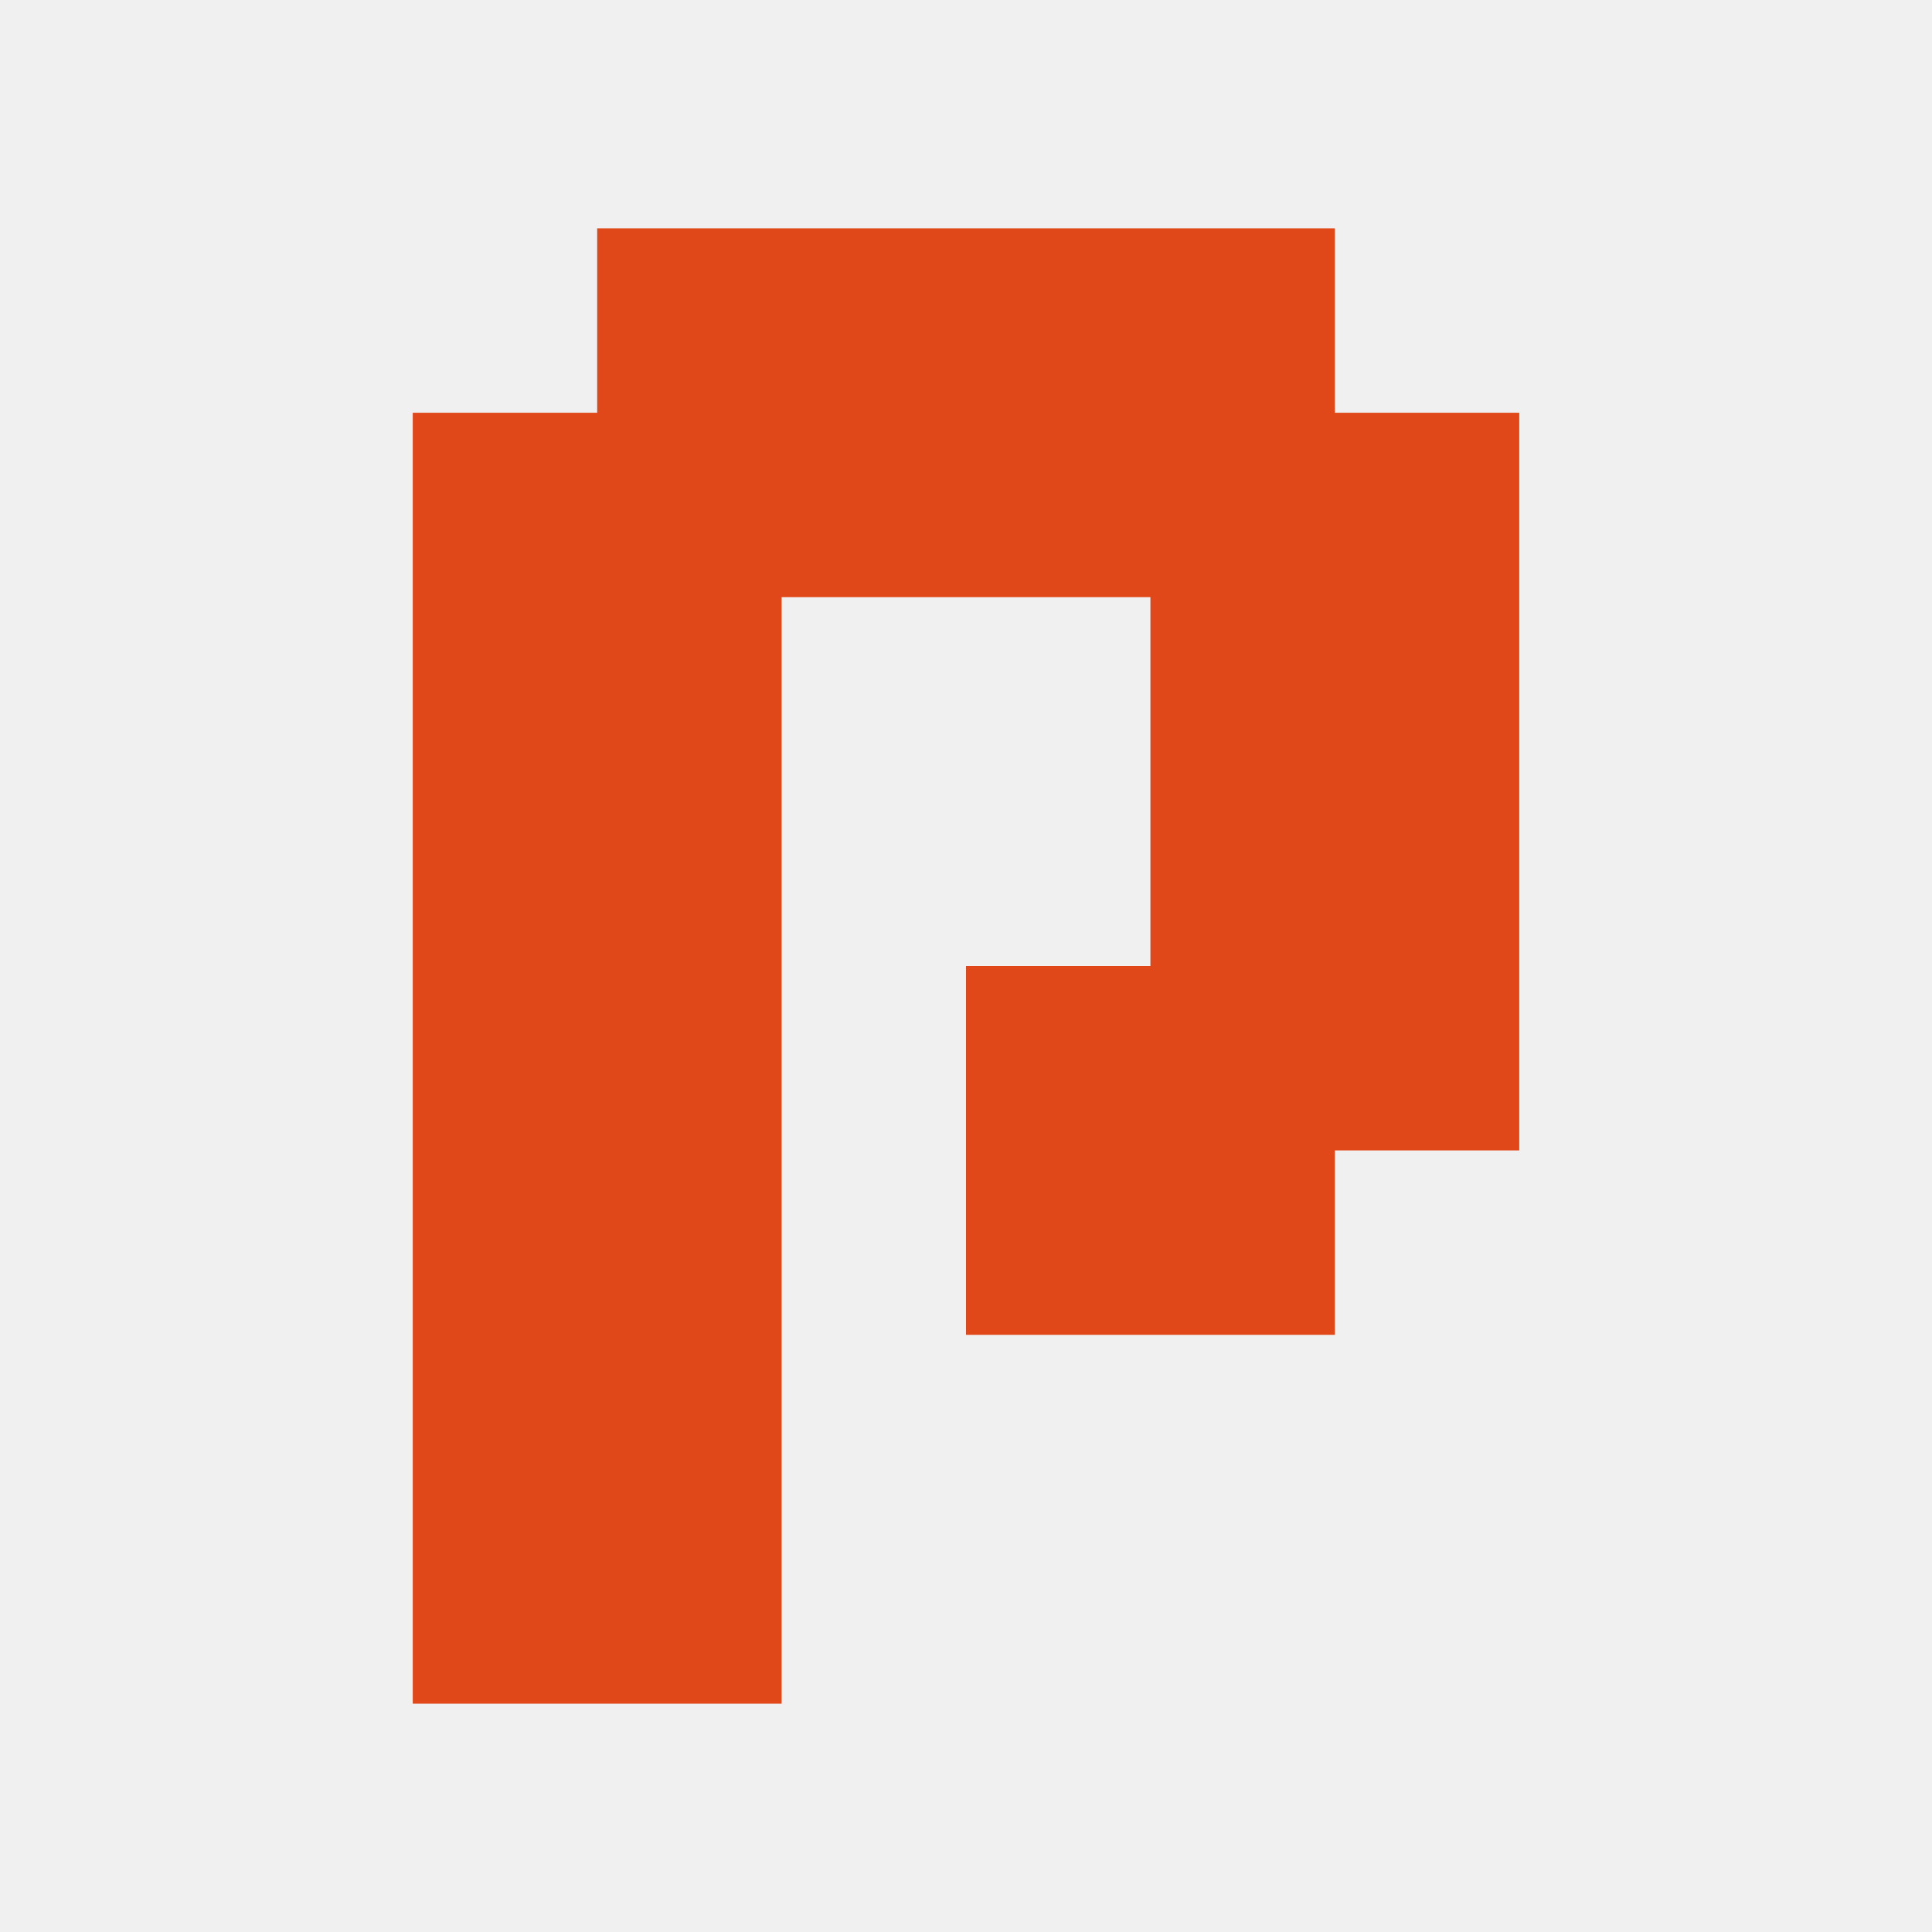
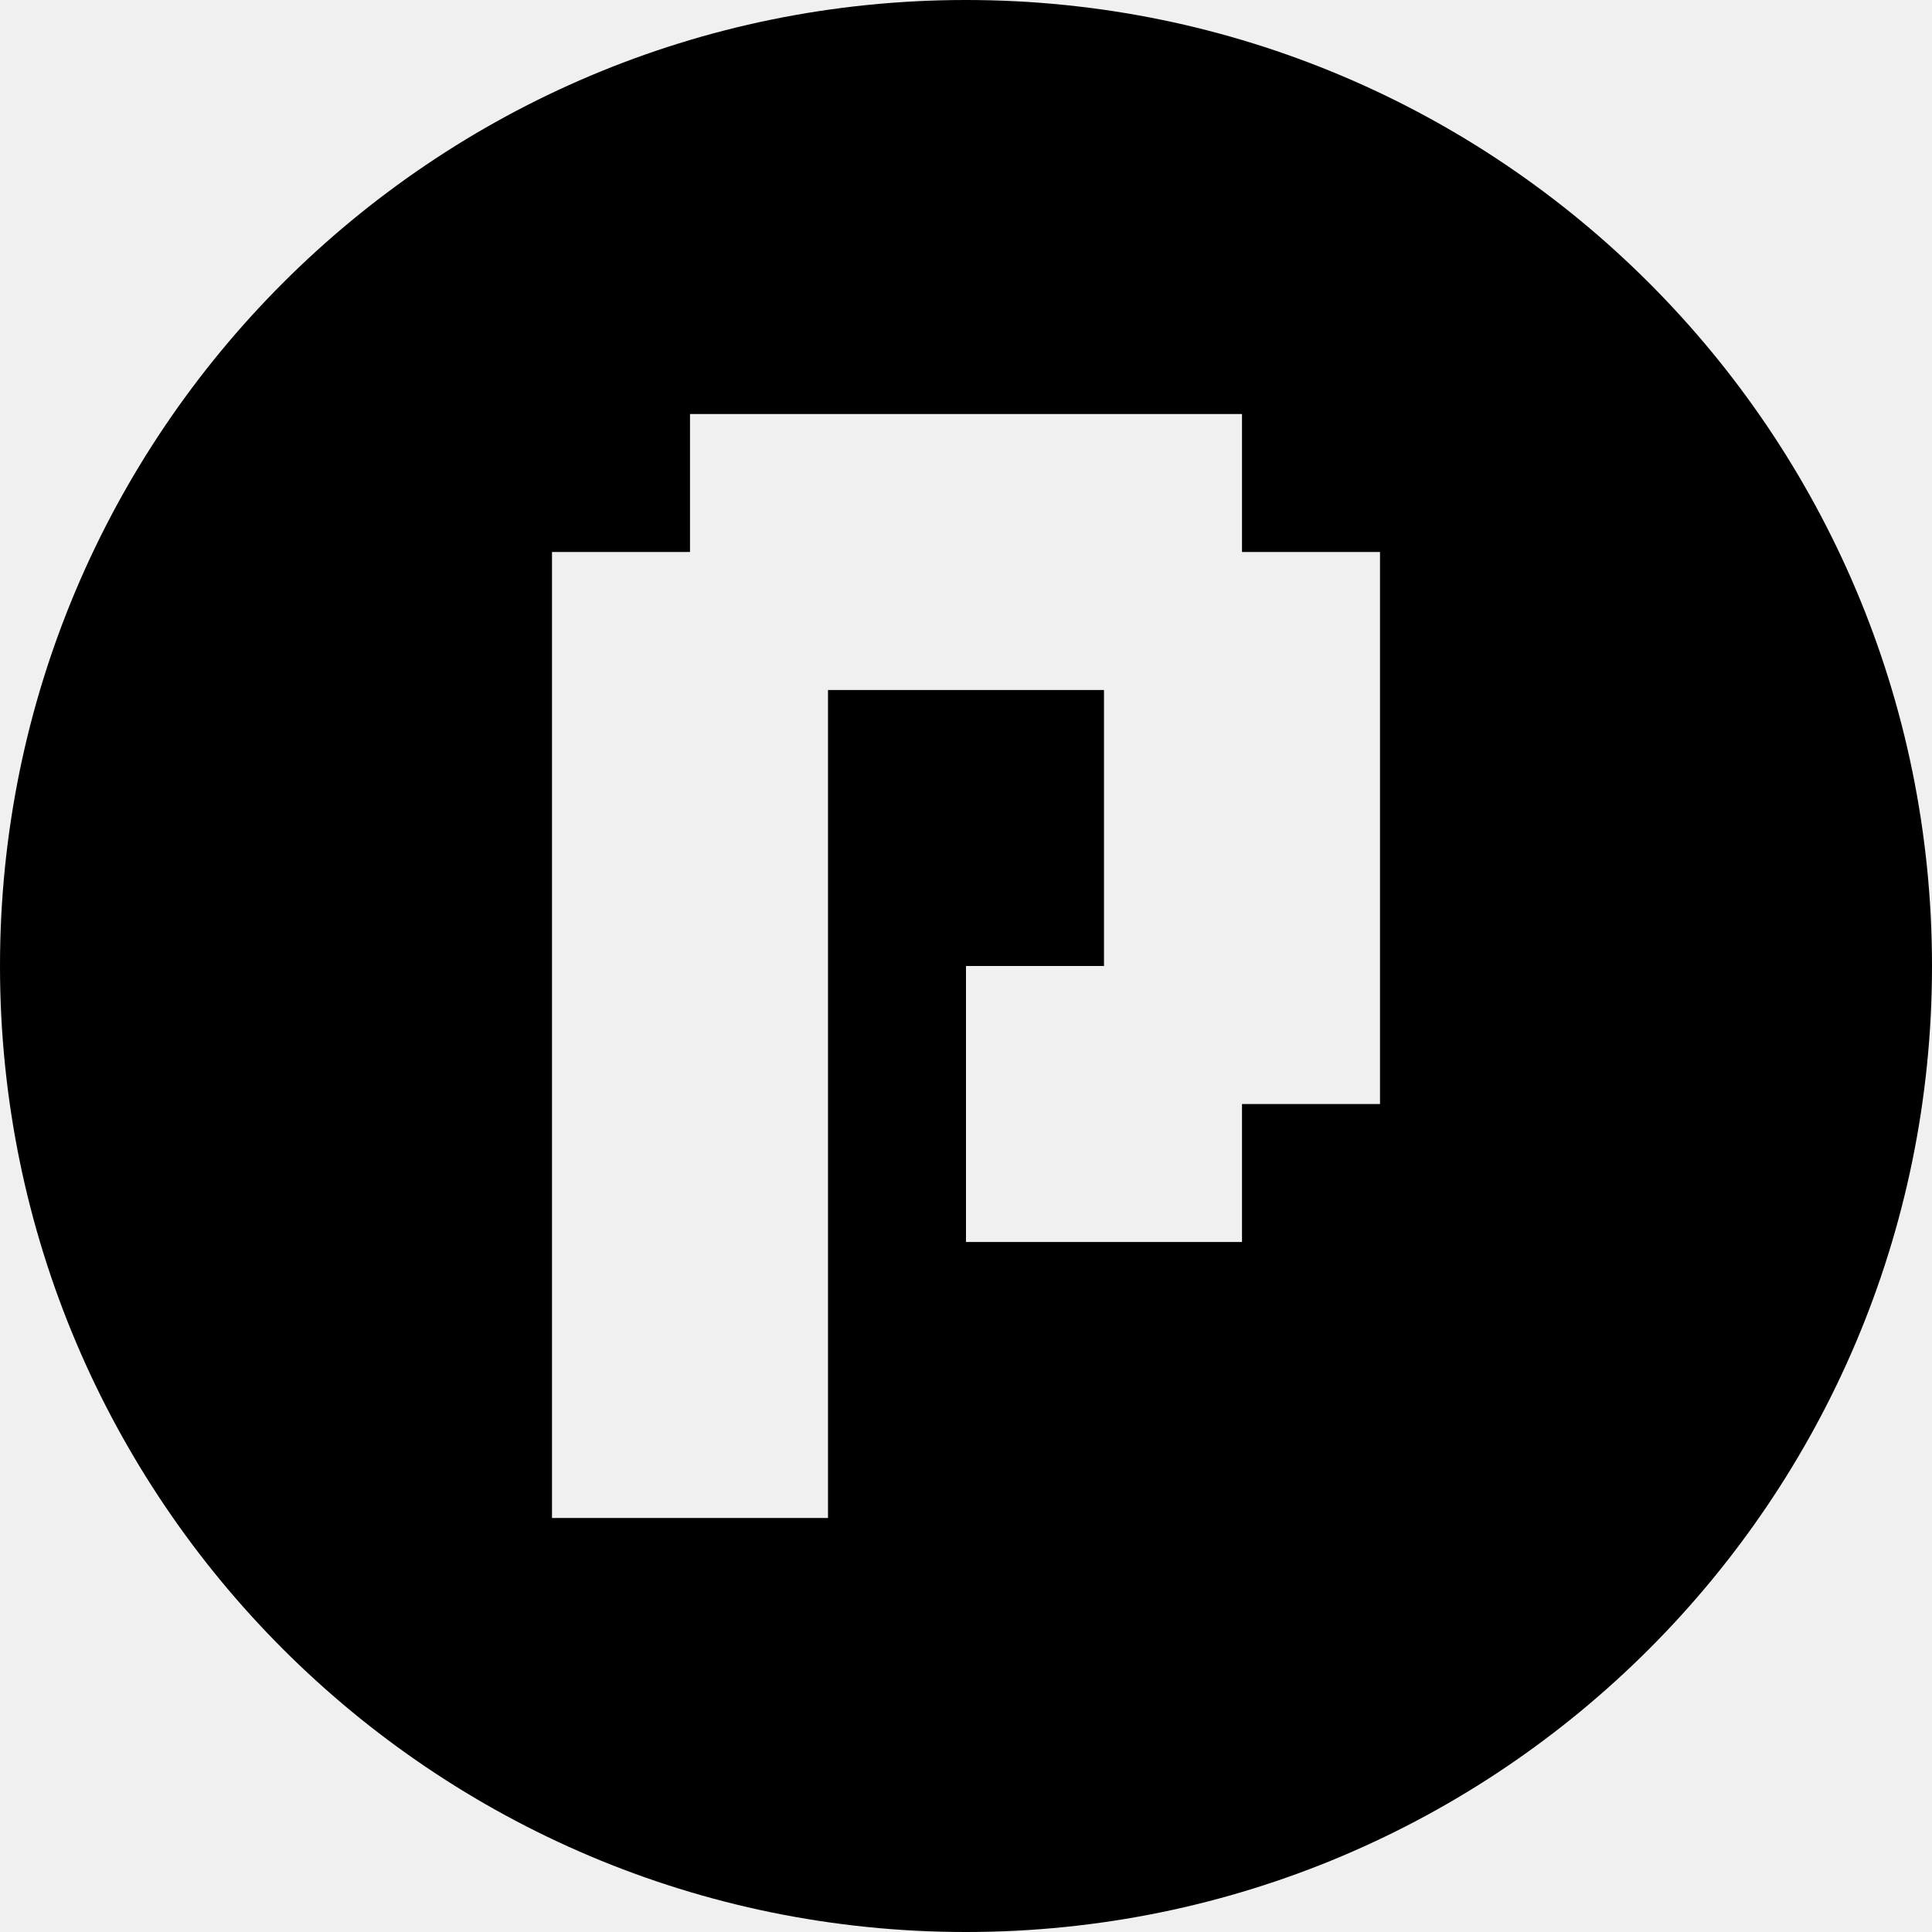
- <svg xmlns="http://www.w3.org/2000/svg" width="300" height="300">
-   <g>
-     <g stroke="null" id="svg_13">
-       <rect stroke="#000" stroke-width="0" id="svg_1" height="200.455" width="57.273" y="64.091" x="64.091" fill="#e14819" />
-       <rect stroke="#000" stroke-width="0" id="svg_4" height="57.273" width="114.545" y="35.455" x="92.727" fill="#e14819" />
-       <rect stroke="#000" stroke-width="0" id="svg_6" height="114.545" width="57.273" y="64.091" x="178.636" fill="#e14819" />
-       <rect stroke="#000" stroke-width="0" id="svg_8" height="57.273" width="57.273" y="150" x="150" fill="#e14819" />
-     </g>
-   </g>
+ <svg xmlns="http://www.w3.org/2000/svg" viewBox="0 0 140 140" fill="none" fill-rule="evenodd">
+   <style>
+         @media (prefers-color-scheme: dark) {
+             .autodarklight {
+                 fill: #9333EA;
+             }
+             .autodarklight-bg {
+                 fill: #FFFFFF;
+             }
+         }
+         @media (prefers-color-scheme: light) {
+             .autodarklight {
+                 fill: #e14819;
+             }
+             .autodarklight-bg {
+                 fill: #FFFFFF;
+             }
+         }
+     </style>
+   <path class="autodarklight-bg" d="M10 70a1 1 0 00120 0 1 1 0 00-120 0z" />
+   <path class="autodarklight" d="M40 110l0-70 10 0 0-10 40 0 0 10 10 0 0 40-10 0 0 10-20 0 0-20 10 0 0-20-20 0 0 60zM0 70a1 1 0 00140 0 1 1 0 00-140 0z" fill="#000000" />
</svg>
